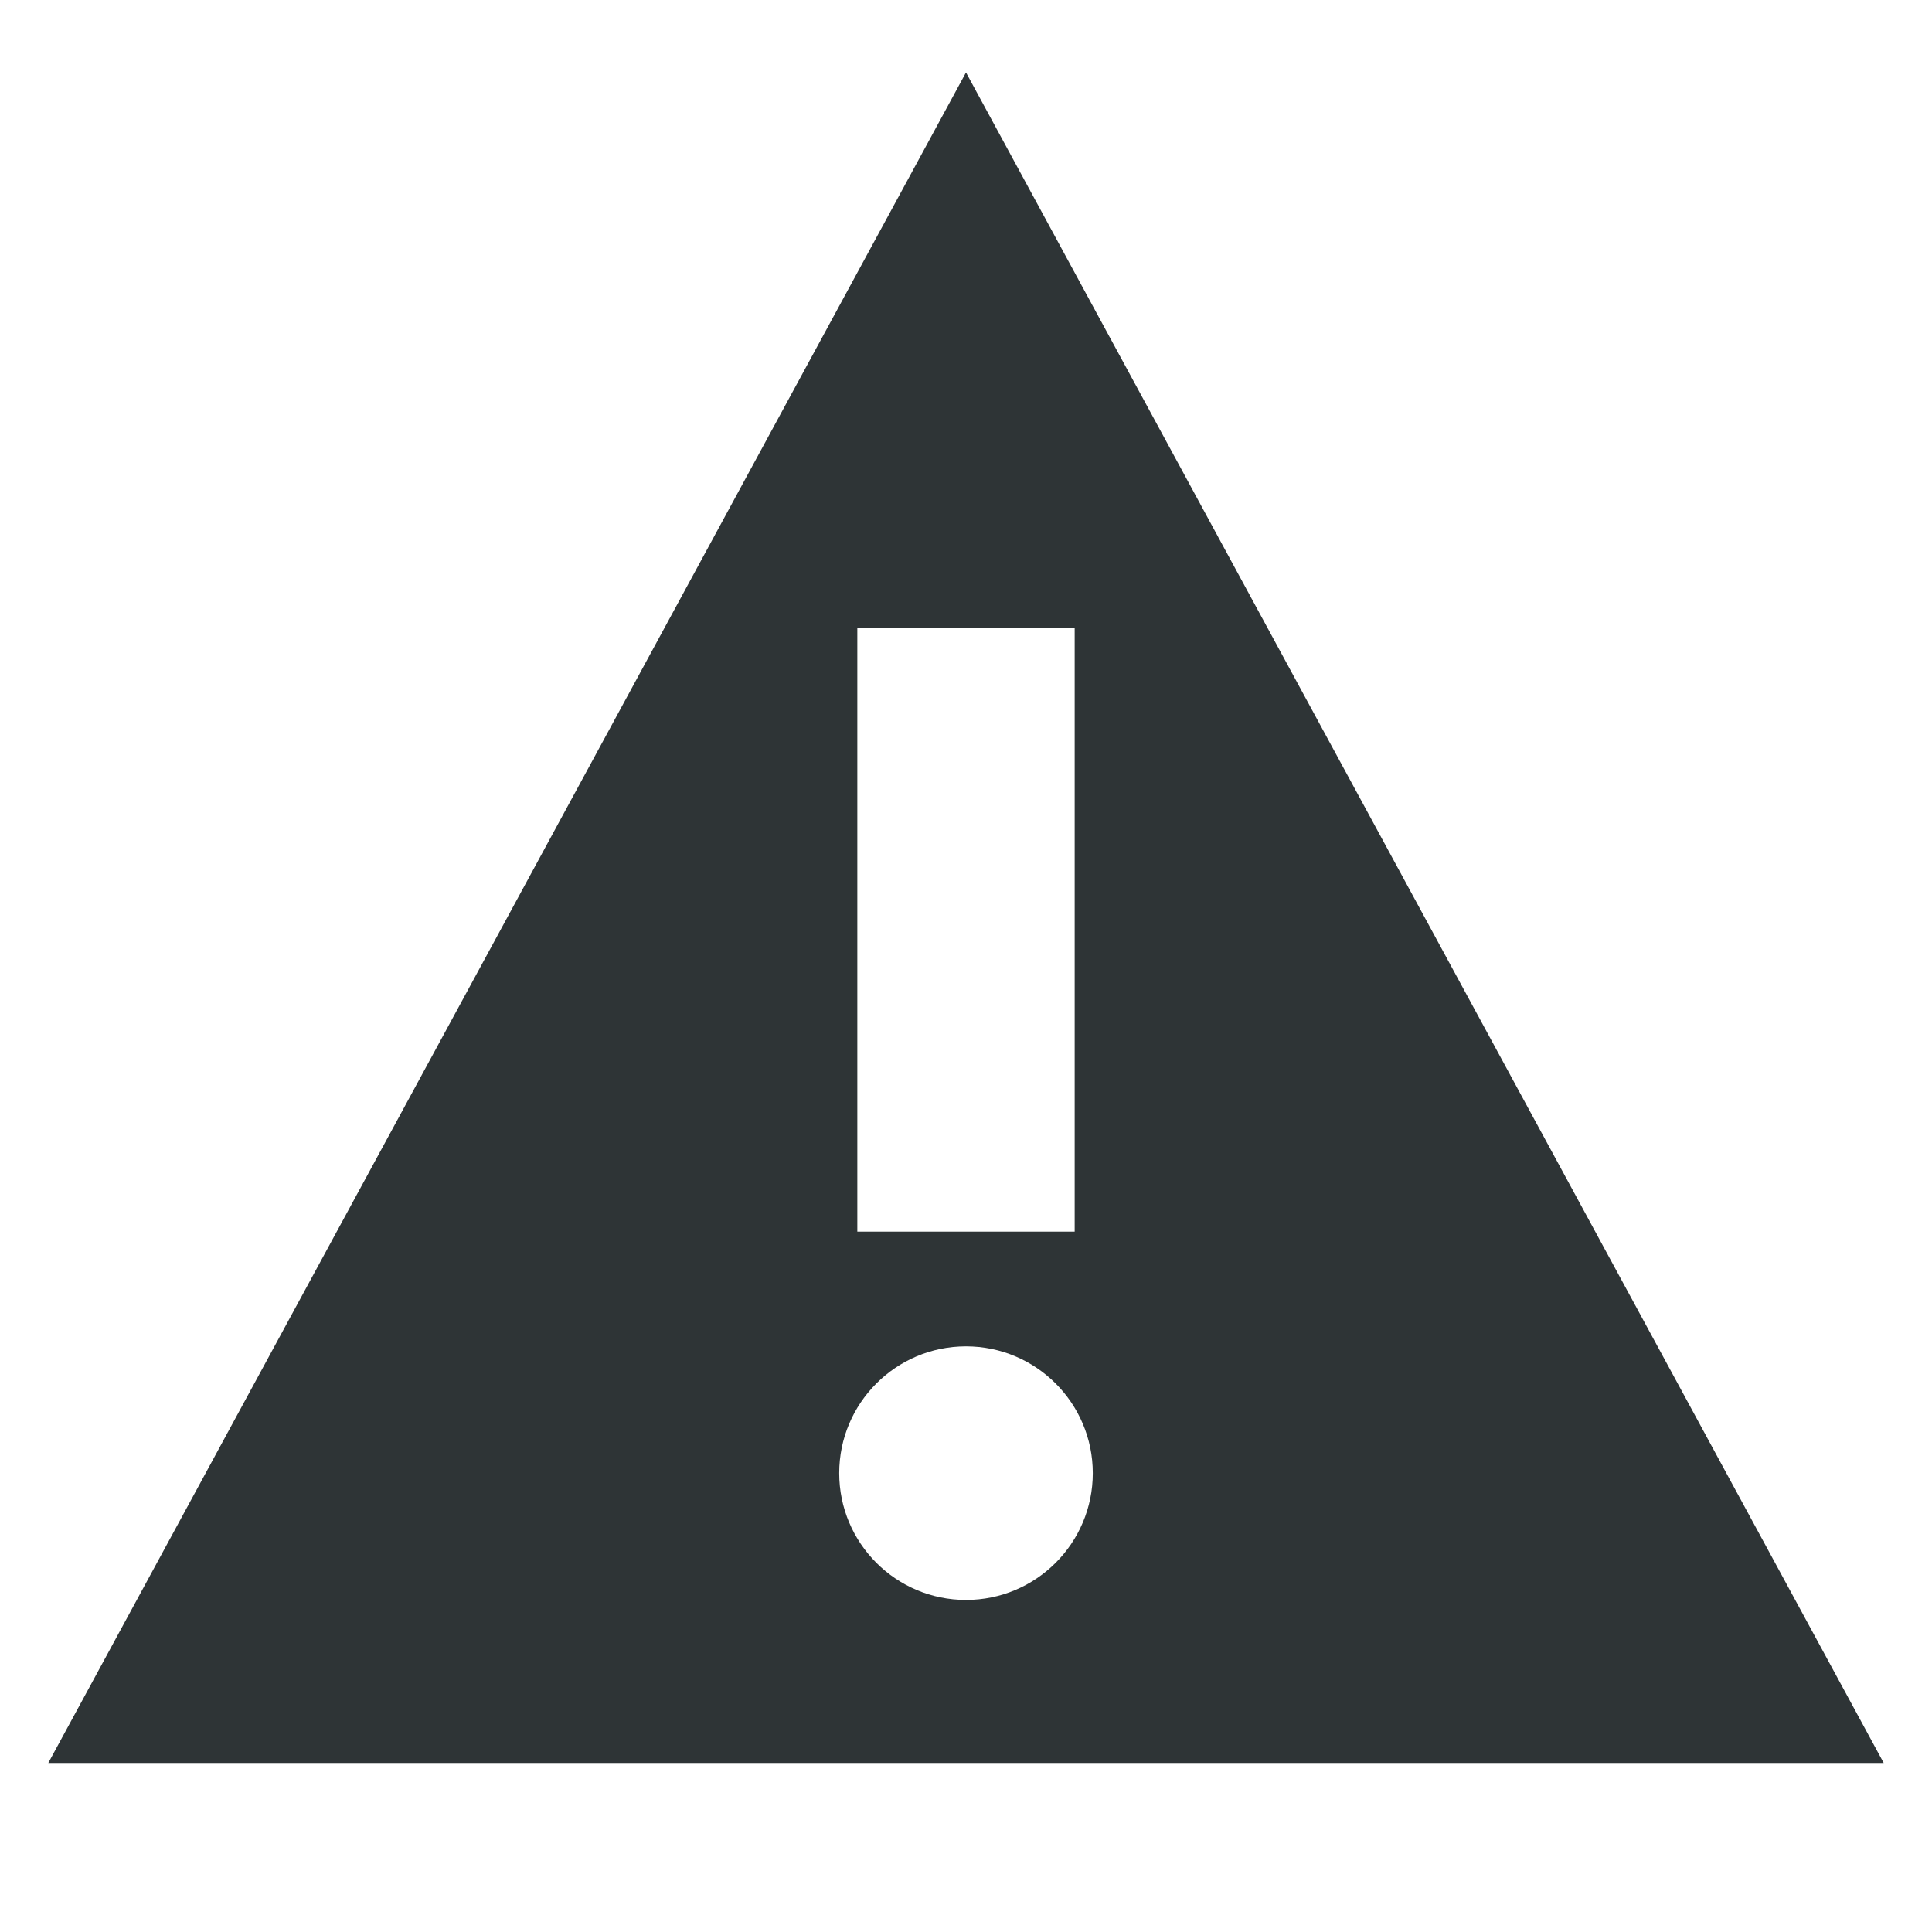
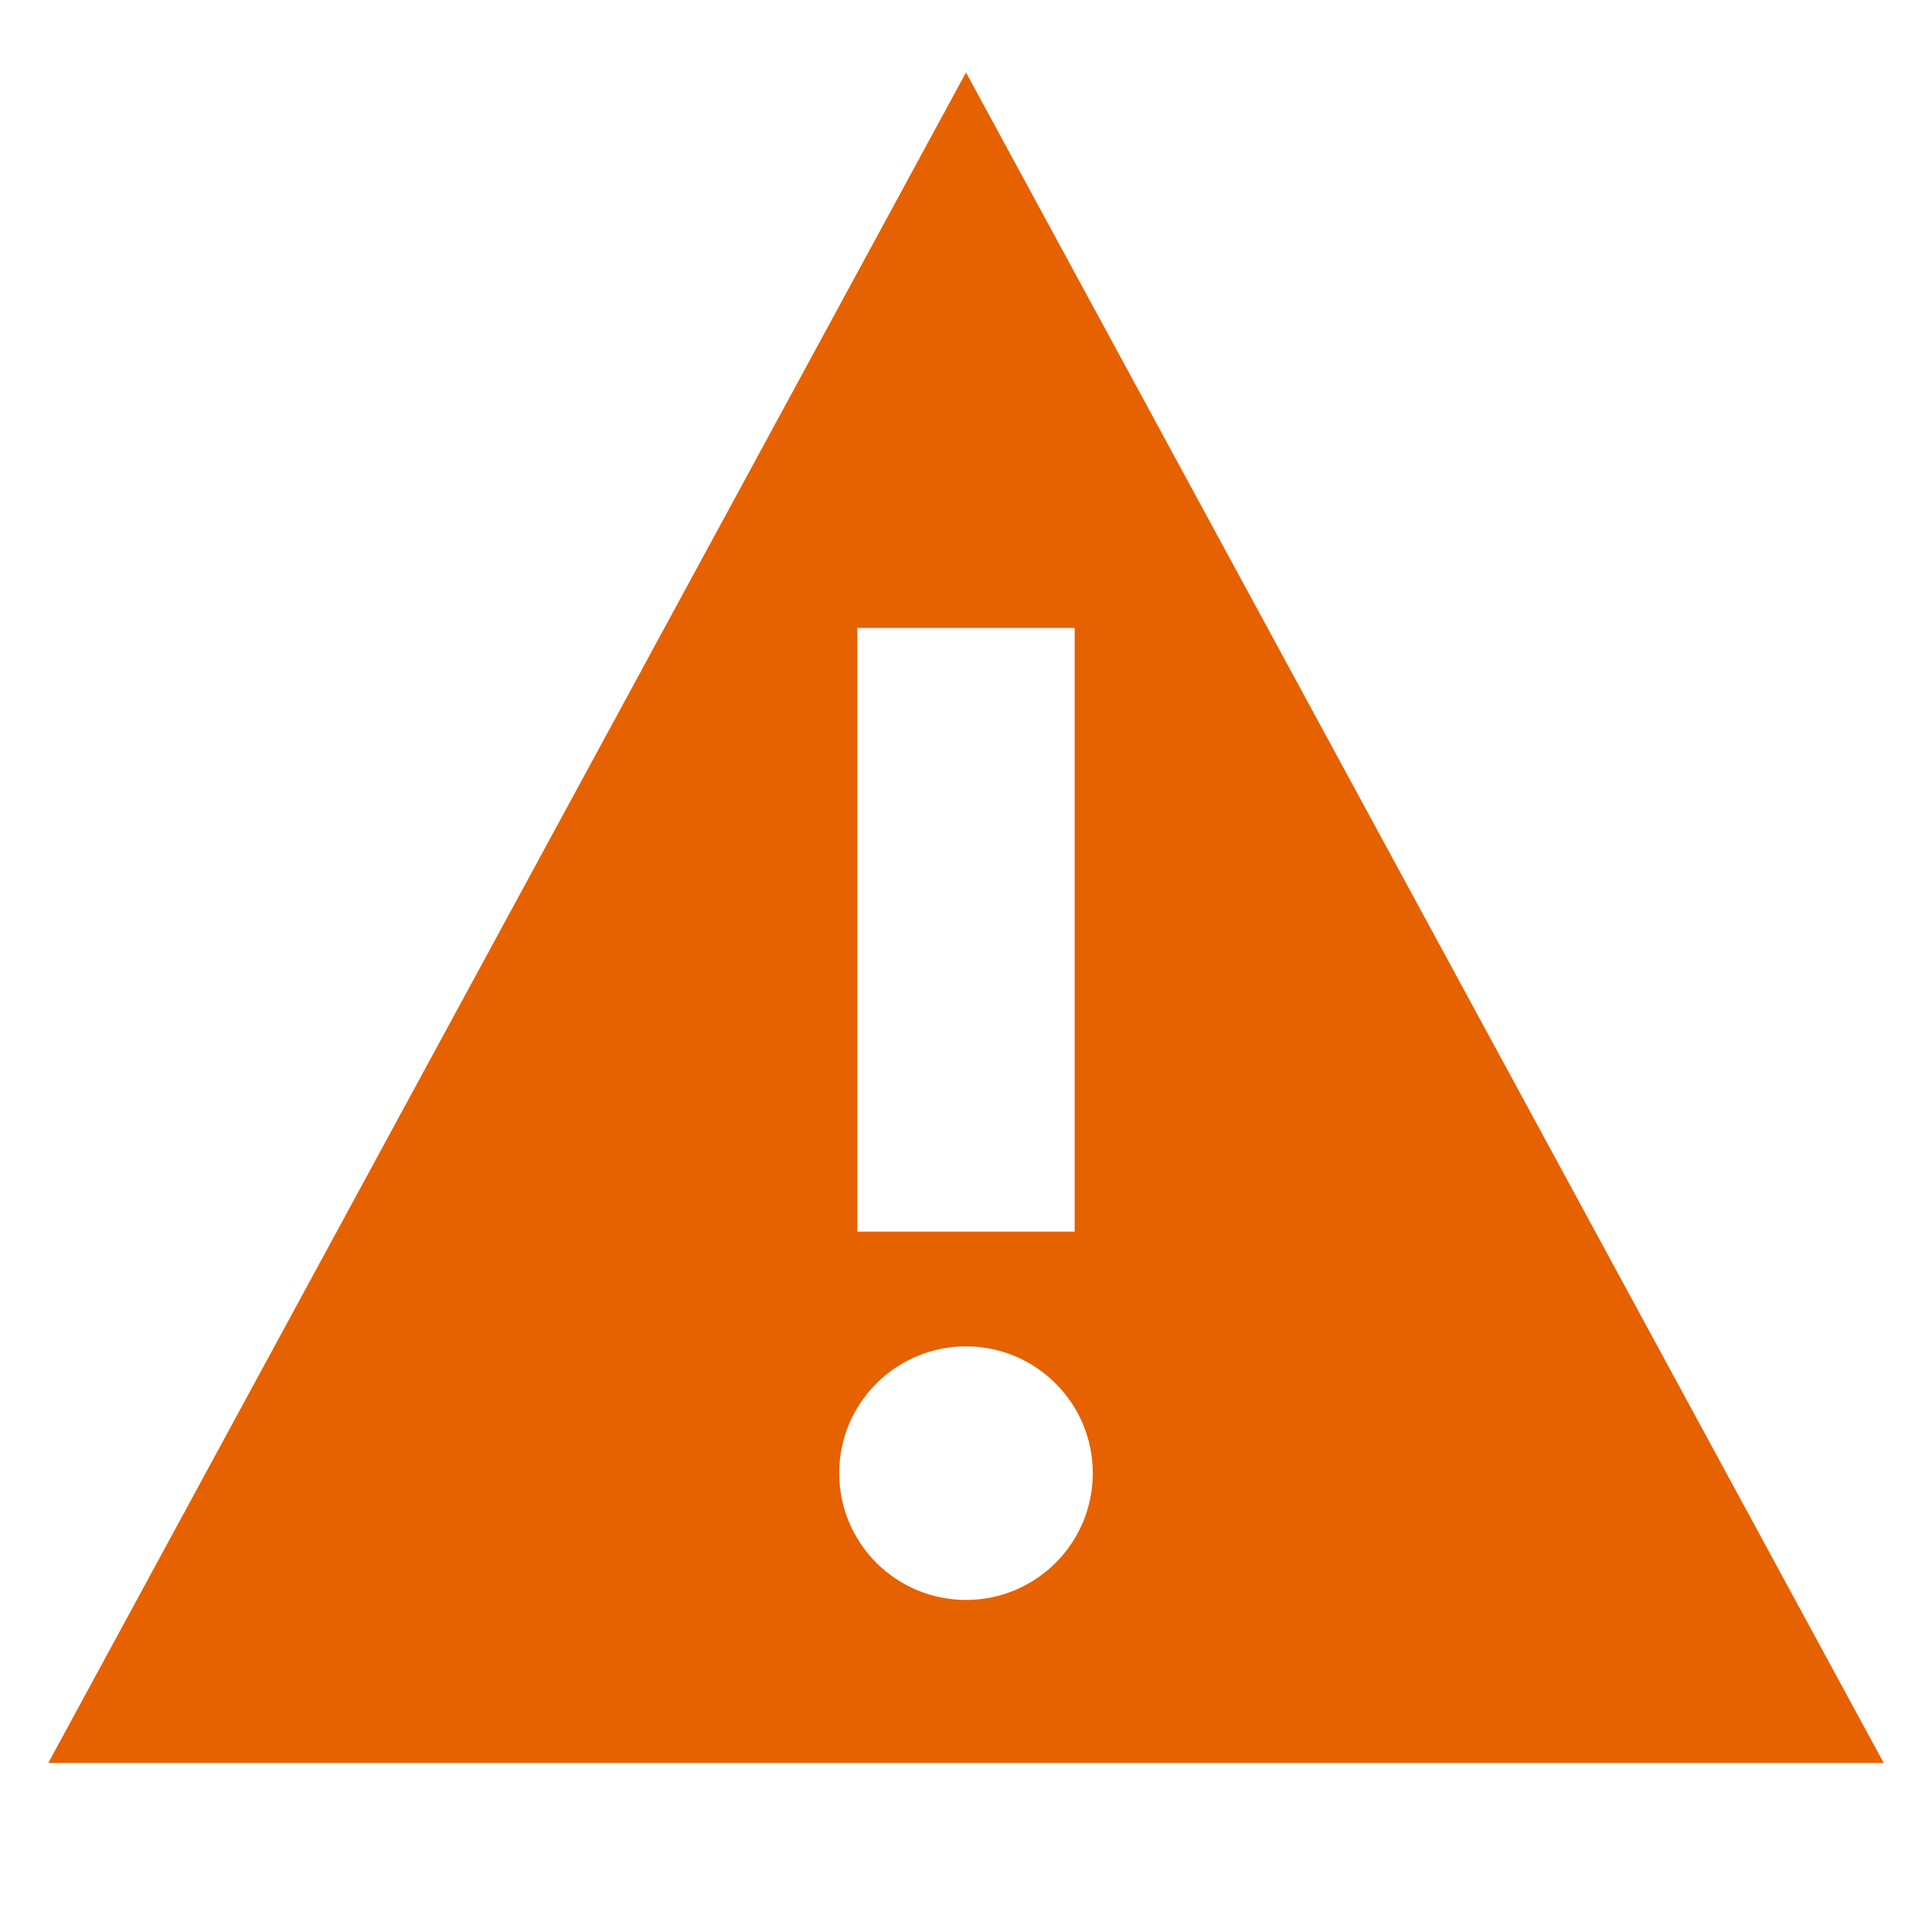
<svg xmlns="http://www.w3.org/2000/svg" width="16" height="16" viewBox="0 0 16 16">
-   <path class="warning" fill="#2e3436" fill-rule="evenodd" d="M8,0.6 L15.6,14.6 L0.4,14.6 Z M7.1,5.2 L8.9,5.2 L8.9,10.2 L7.1,10.2 Z M6.95,12.2 A1.05,1.05 0 1 1 9.05,12.2 A1.05,1.05 0 1 1 6.95,12.2 Z" />
+   <path class="warning" fill="#e66100" fill-rule="evenodd" d="M8,0.6 L15.6,14.6 L0.4,14.6 Z M7.1,5.2 L8.9,5.2 L8.9,10.2 L7.1,10.2 Z M6.95,12.2 A1.05,1.05 0 1 1 9.05,12.2 A1.05,1.05 0 1 1 6.95,12.2 Z" />
</svg>
